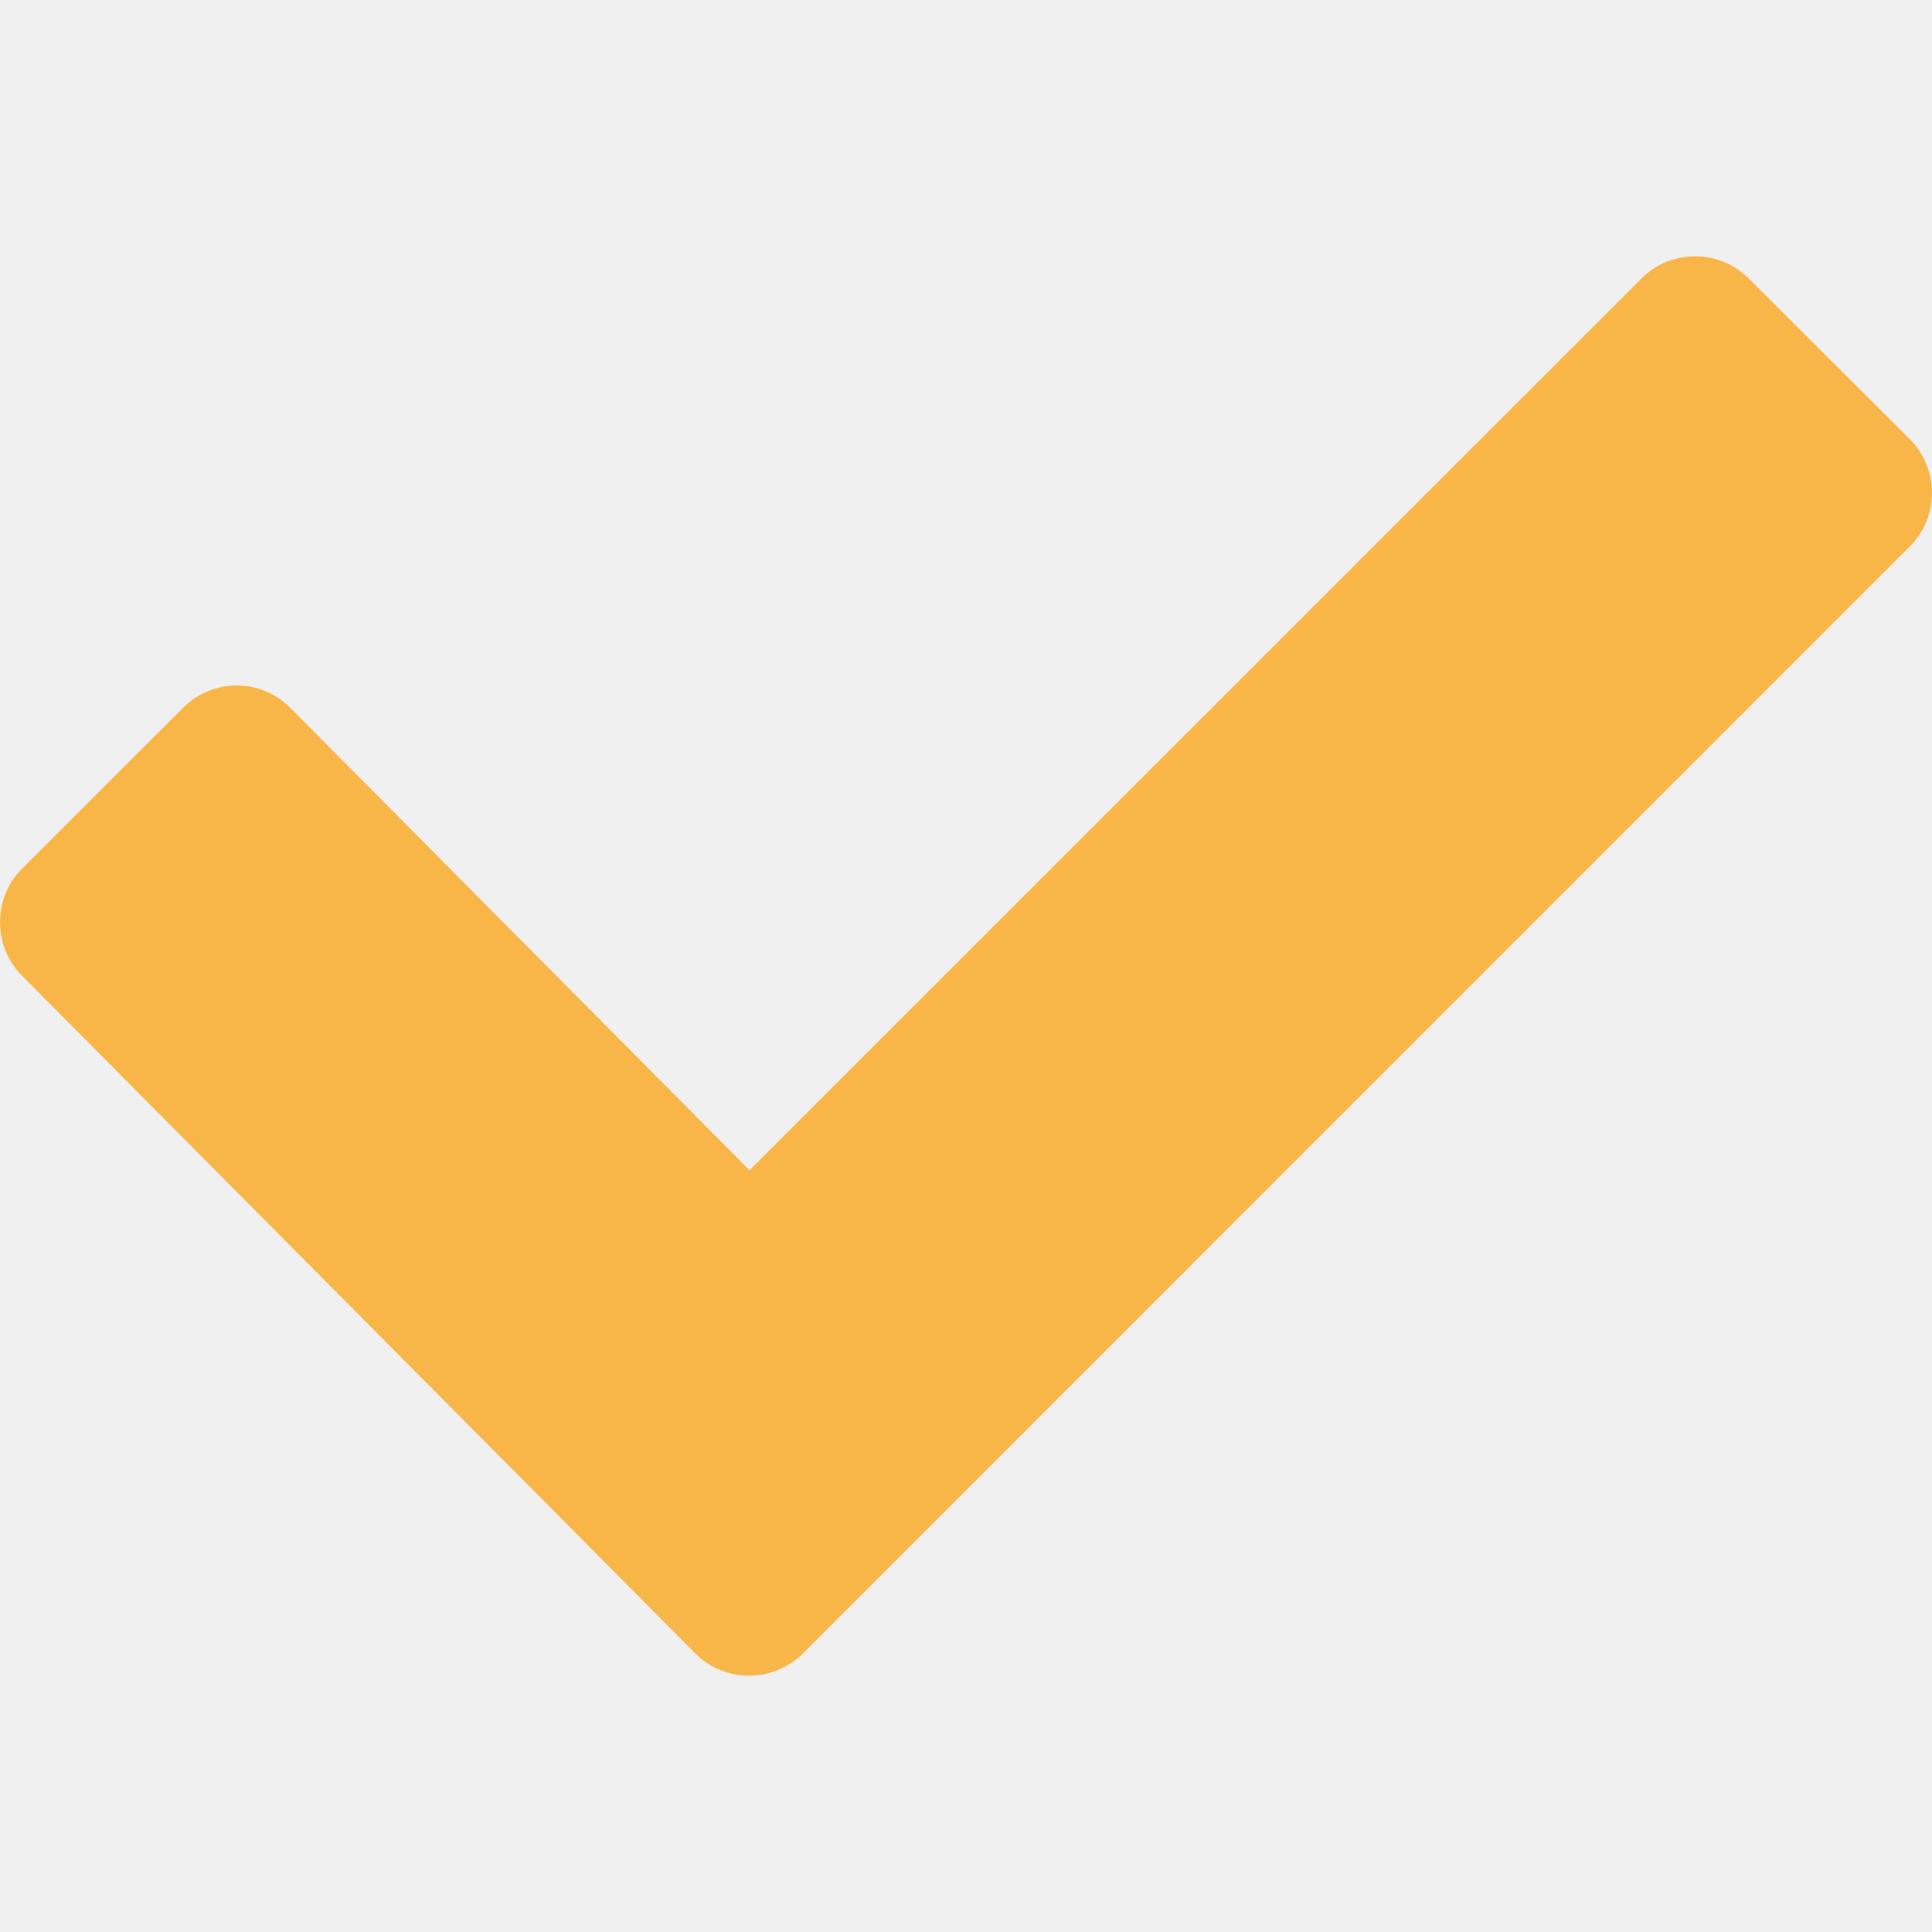
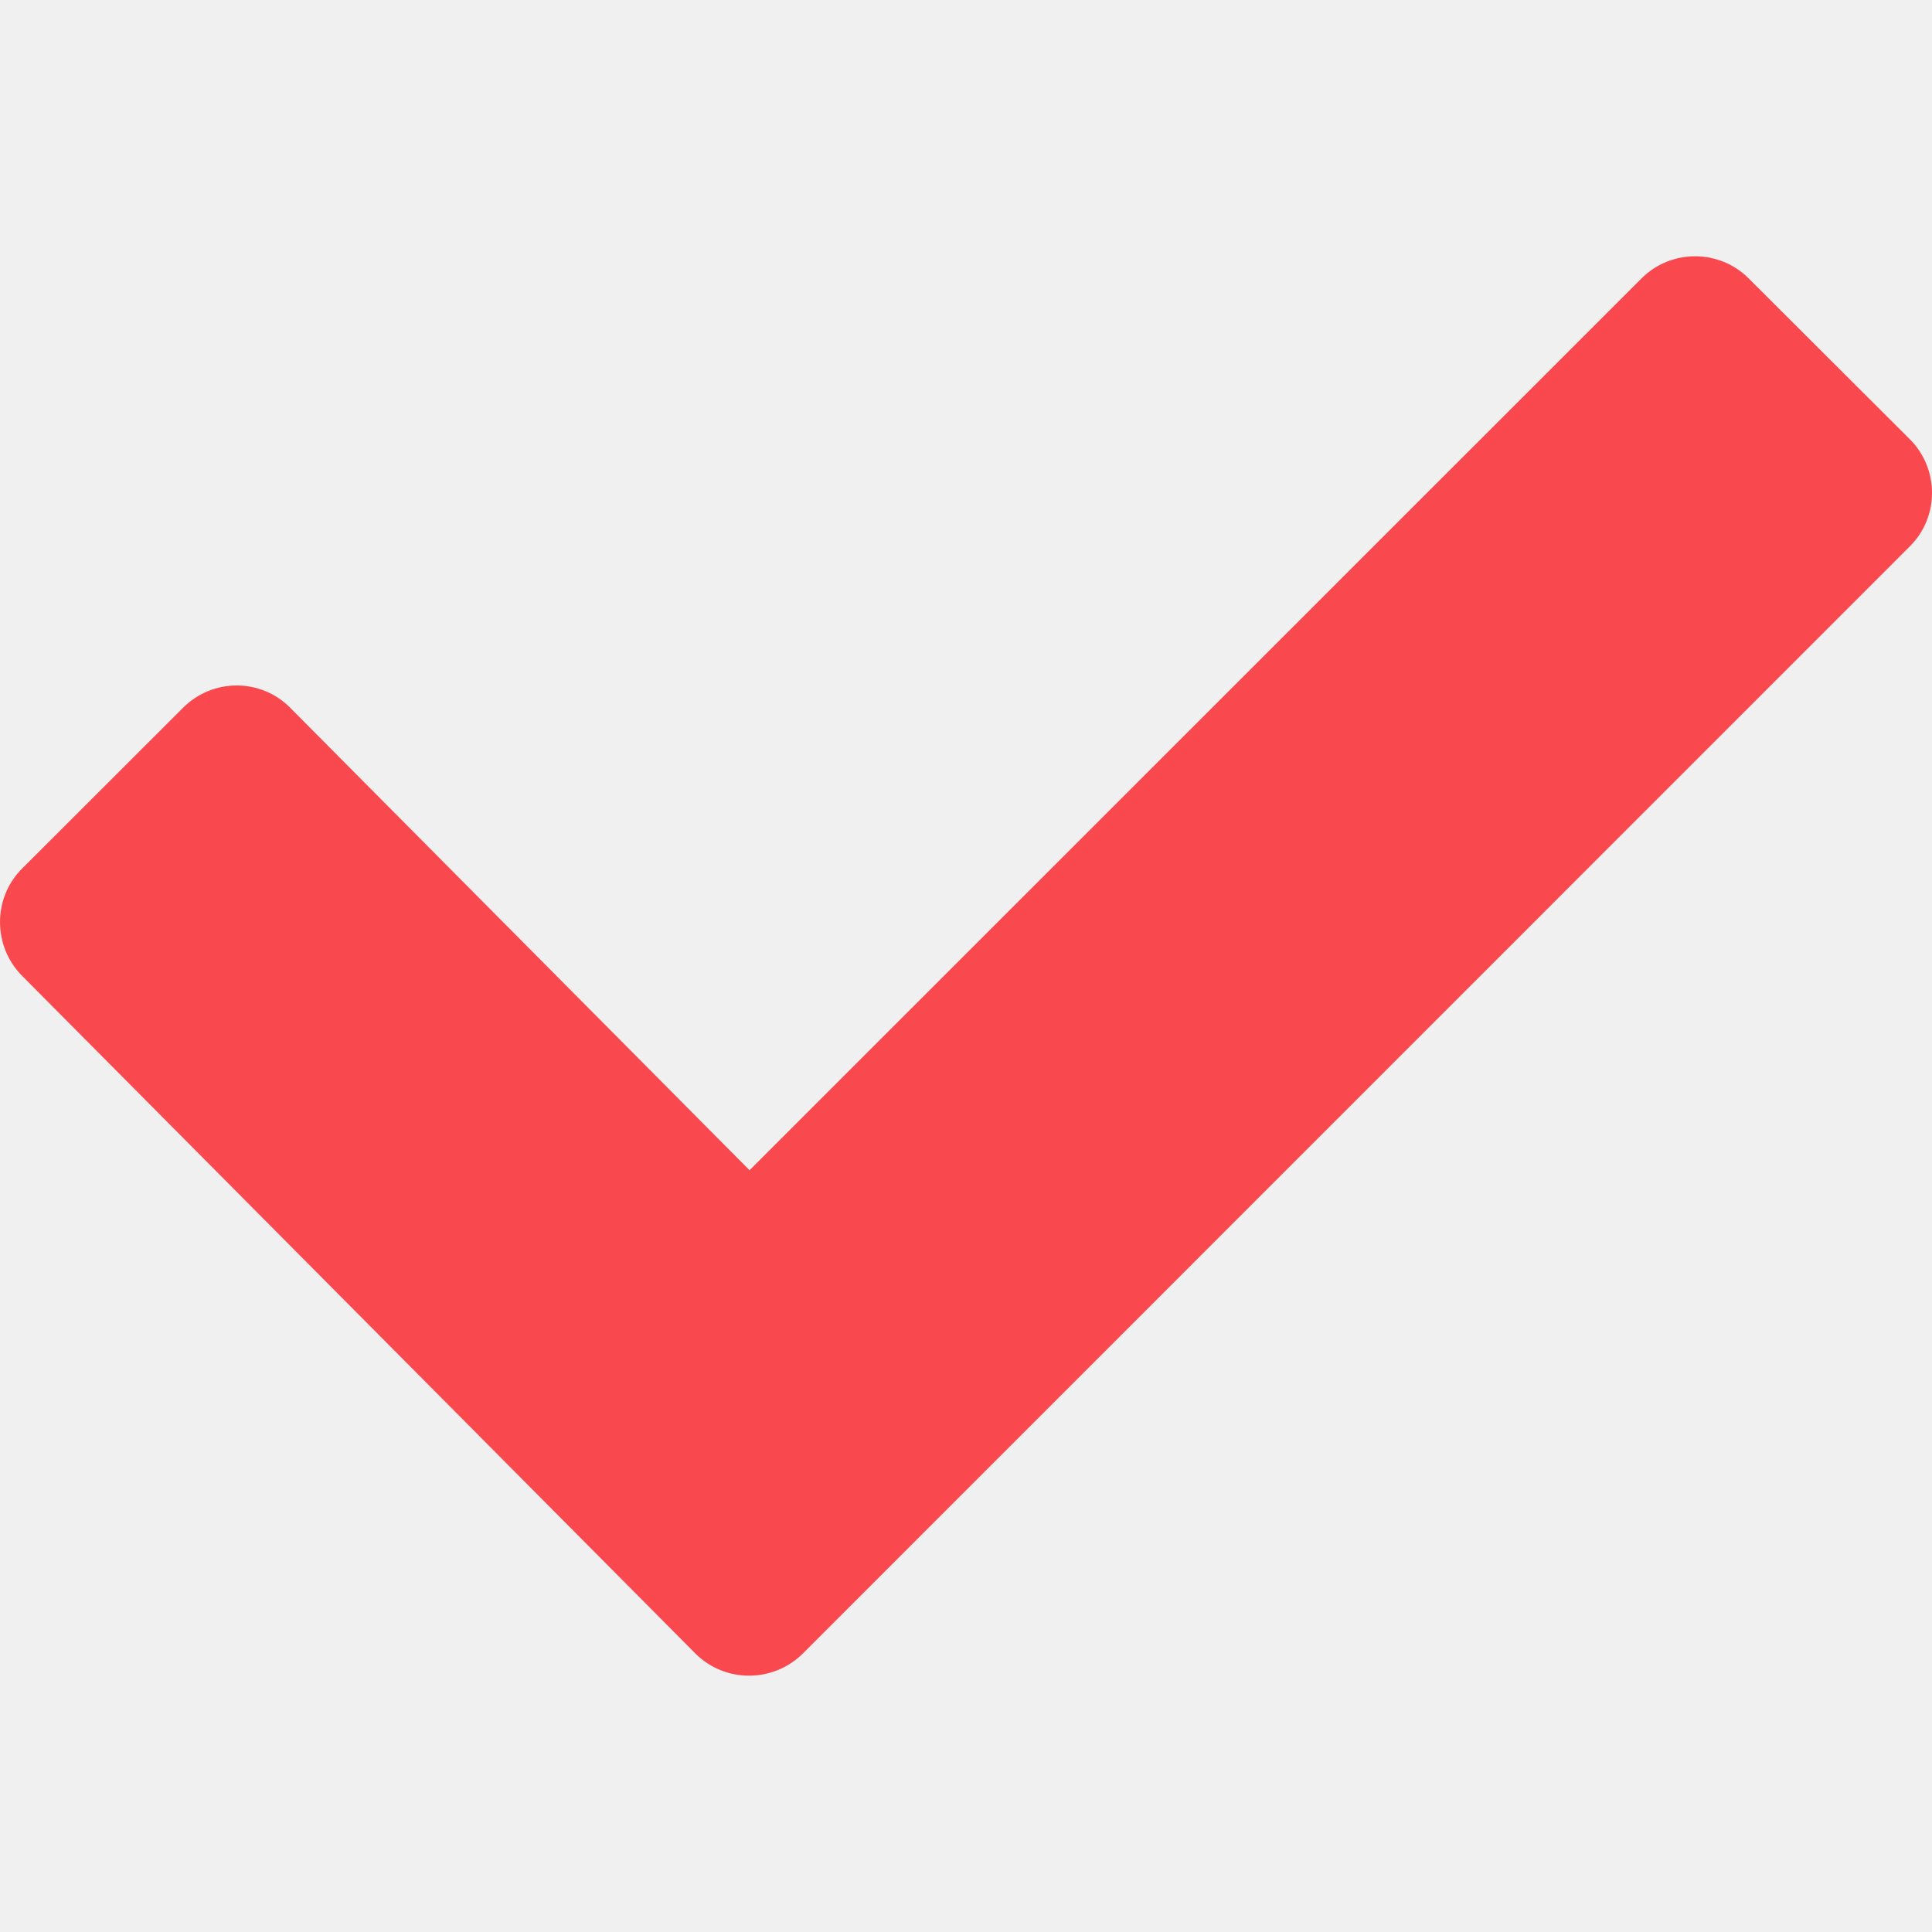
<svg xmlns="http://www.w3.org/2000/svg" width="24" height="24" viewBox="0 0 24 24" fill="none">
  <g clip-path="url(#clip0_11_8)">
-     <path d="M21.723 3.459C21.357 3.092 20.757 3.092 20.391 3.459L9.311 14.537L3.605 8.792C3.239 8.423 2.643 8.423 2.274 8.792L0.274 10.79C-0.091 11.154 -0.091 11.754 0.274 12.122L8.64 20.542C9.006 20.907 9.602 20.907 9.972 20.542L23.721 6.791C24.093 6.424 24.093 5.822 23.721 5.453L21.723 3.459Z" fill="#F9B648" />
+     <path d="M21.723 3.459C21.357 3.092 20.757 3.092 20.391 3.459L9.311 14.537L3.605 8.792C3.239 8.423 2.643 8.423 2.274 8.792L0.274 10.79C-0.091 11.154 -0.091 11.754 0.274 12.122L8.64 20.542C9.006 20.907 9.602 20.907 9.972 20.542L23.721 6.791C24.093 6.424 24.093 5.822 23.721 5.453L21.723 3.459Z" fill="#f9484e" />
  </g>
  <defs>
    <clipPath id="clip0_11_8">
      <rect width="24" height="24" fill="white" />
    </clipPath>
  </defs>
</svg>
